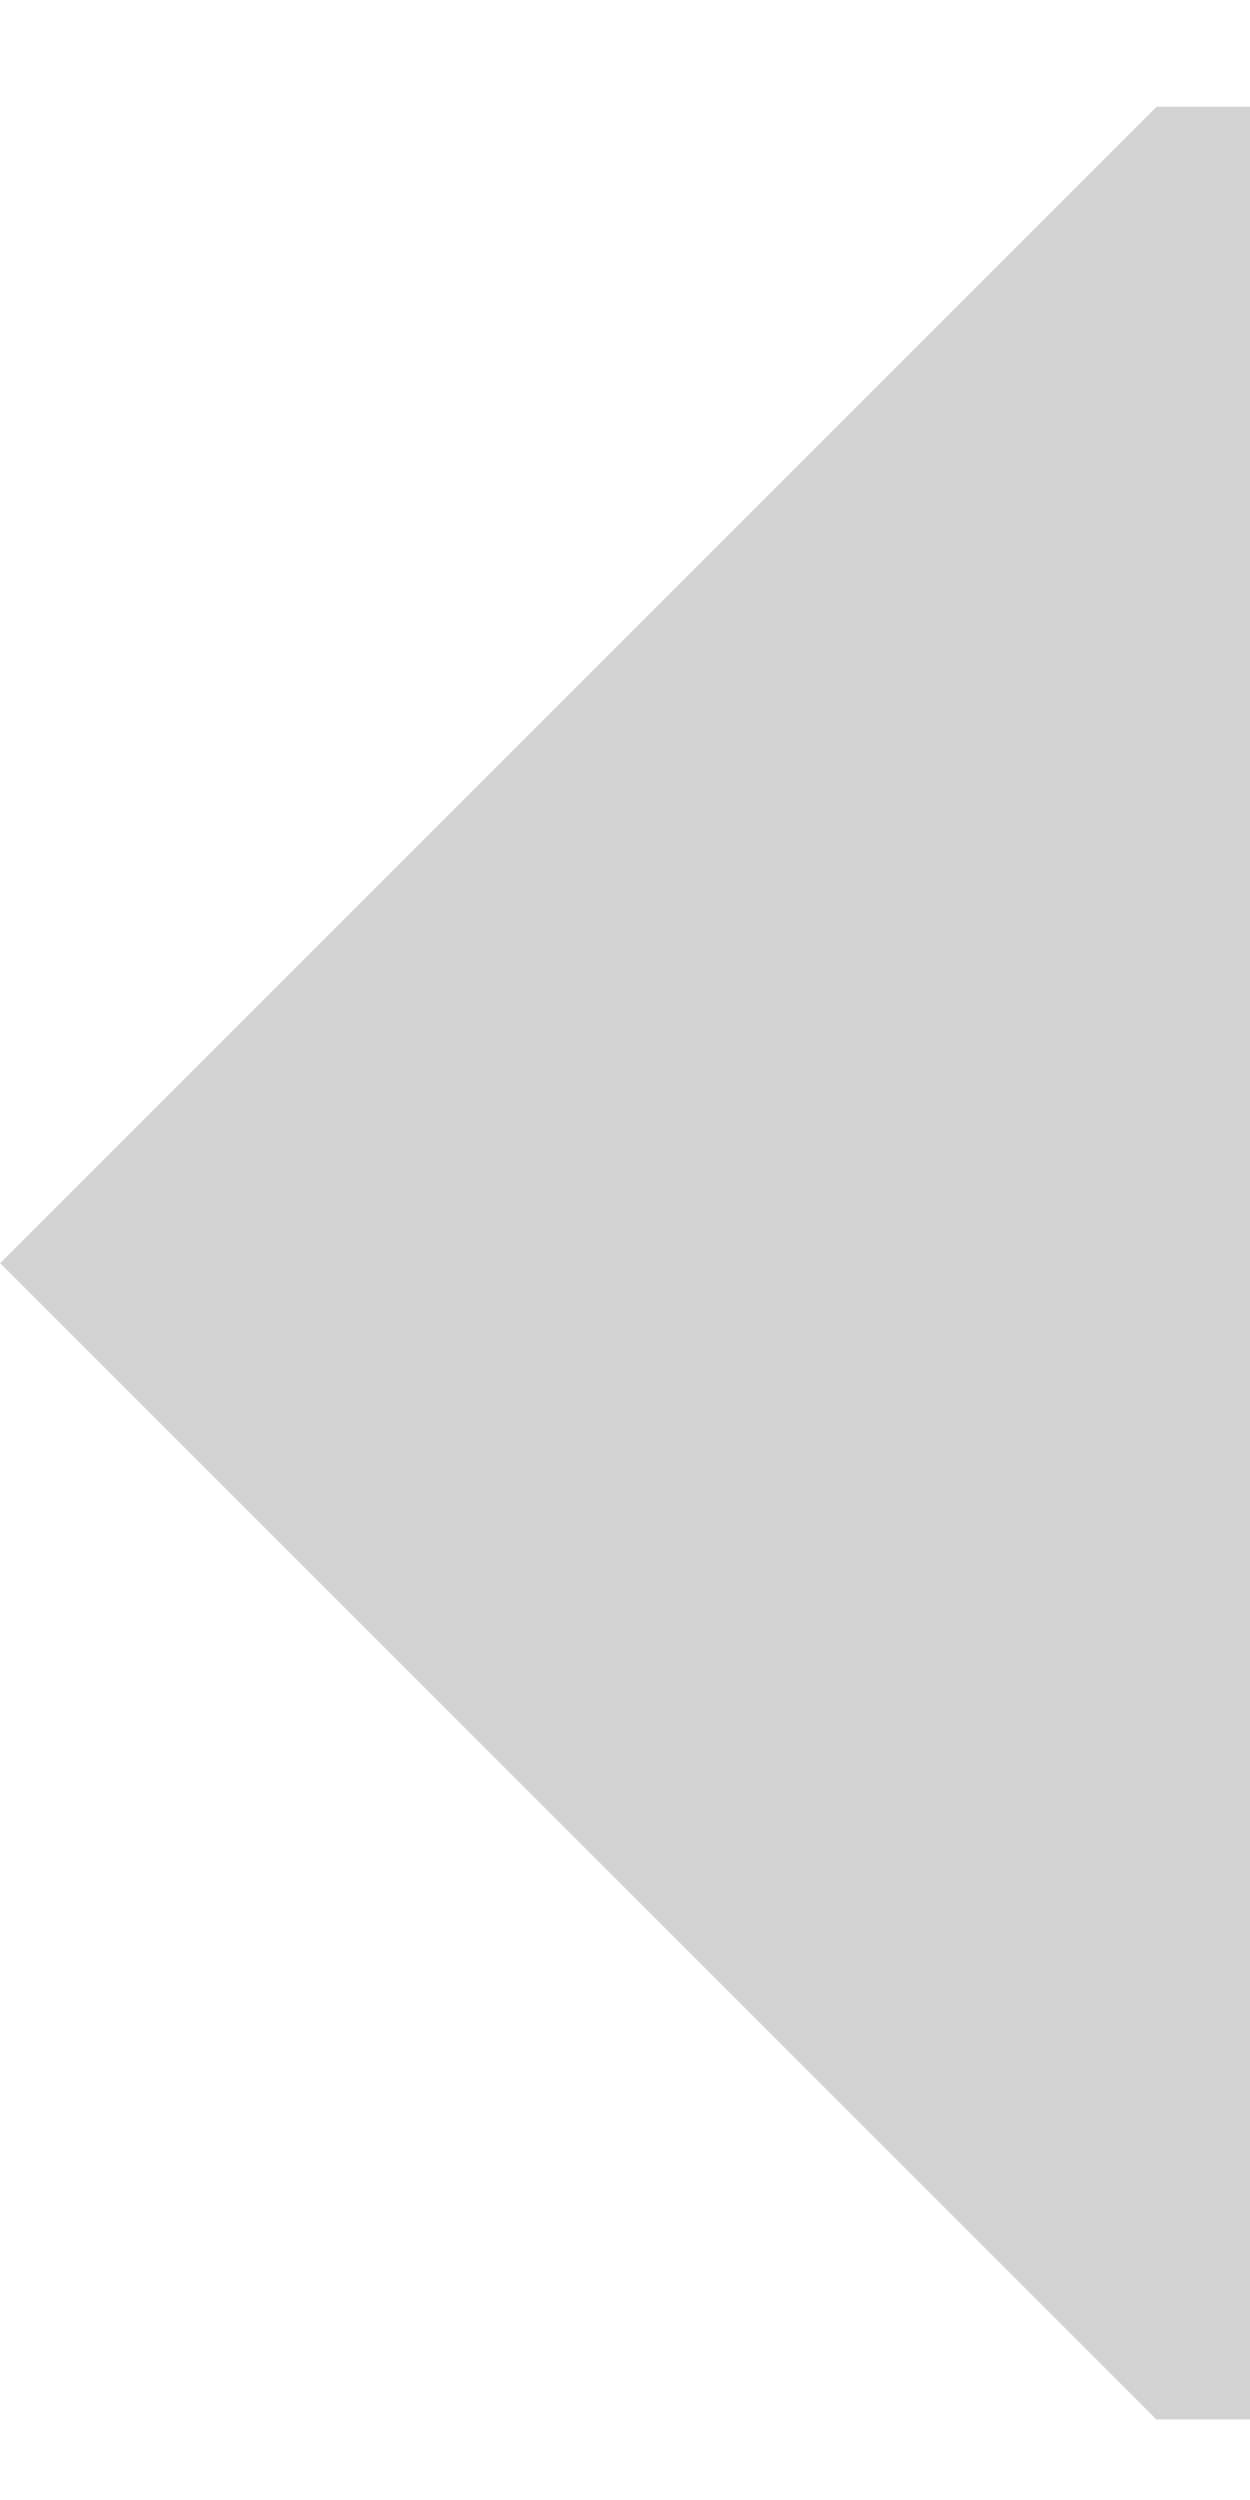
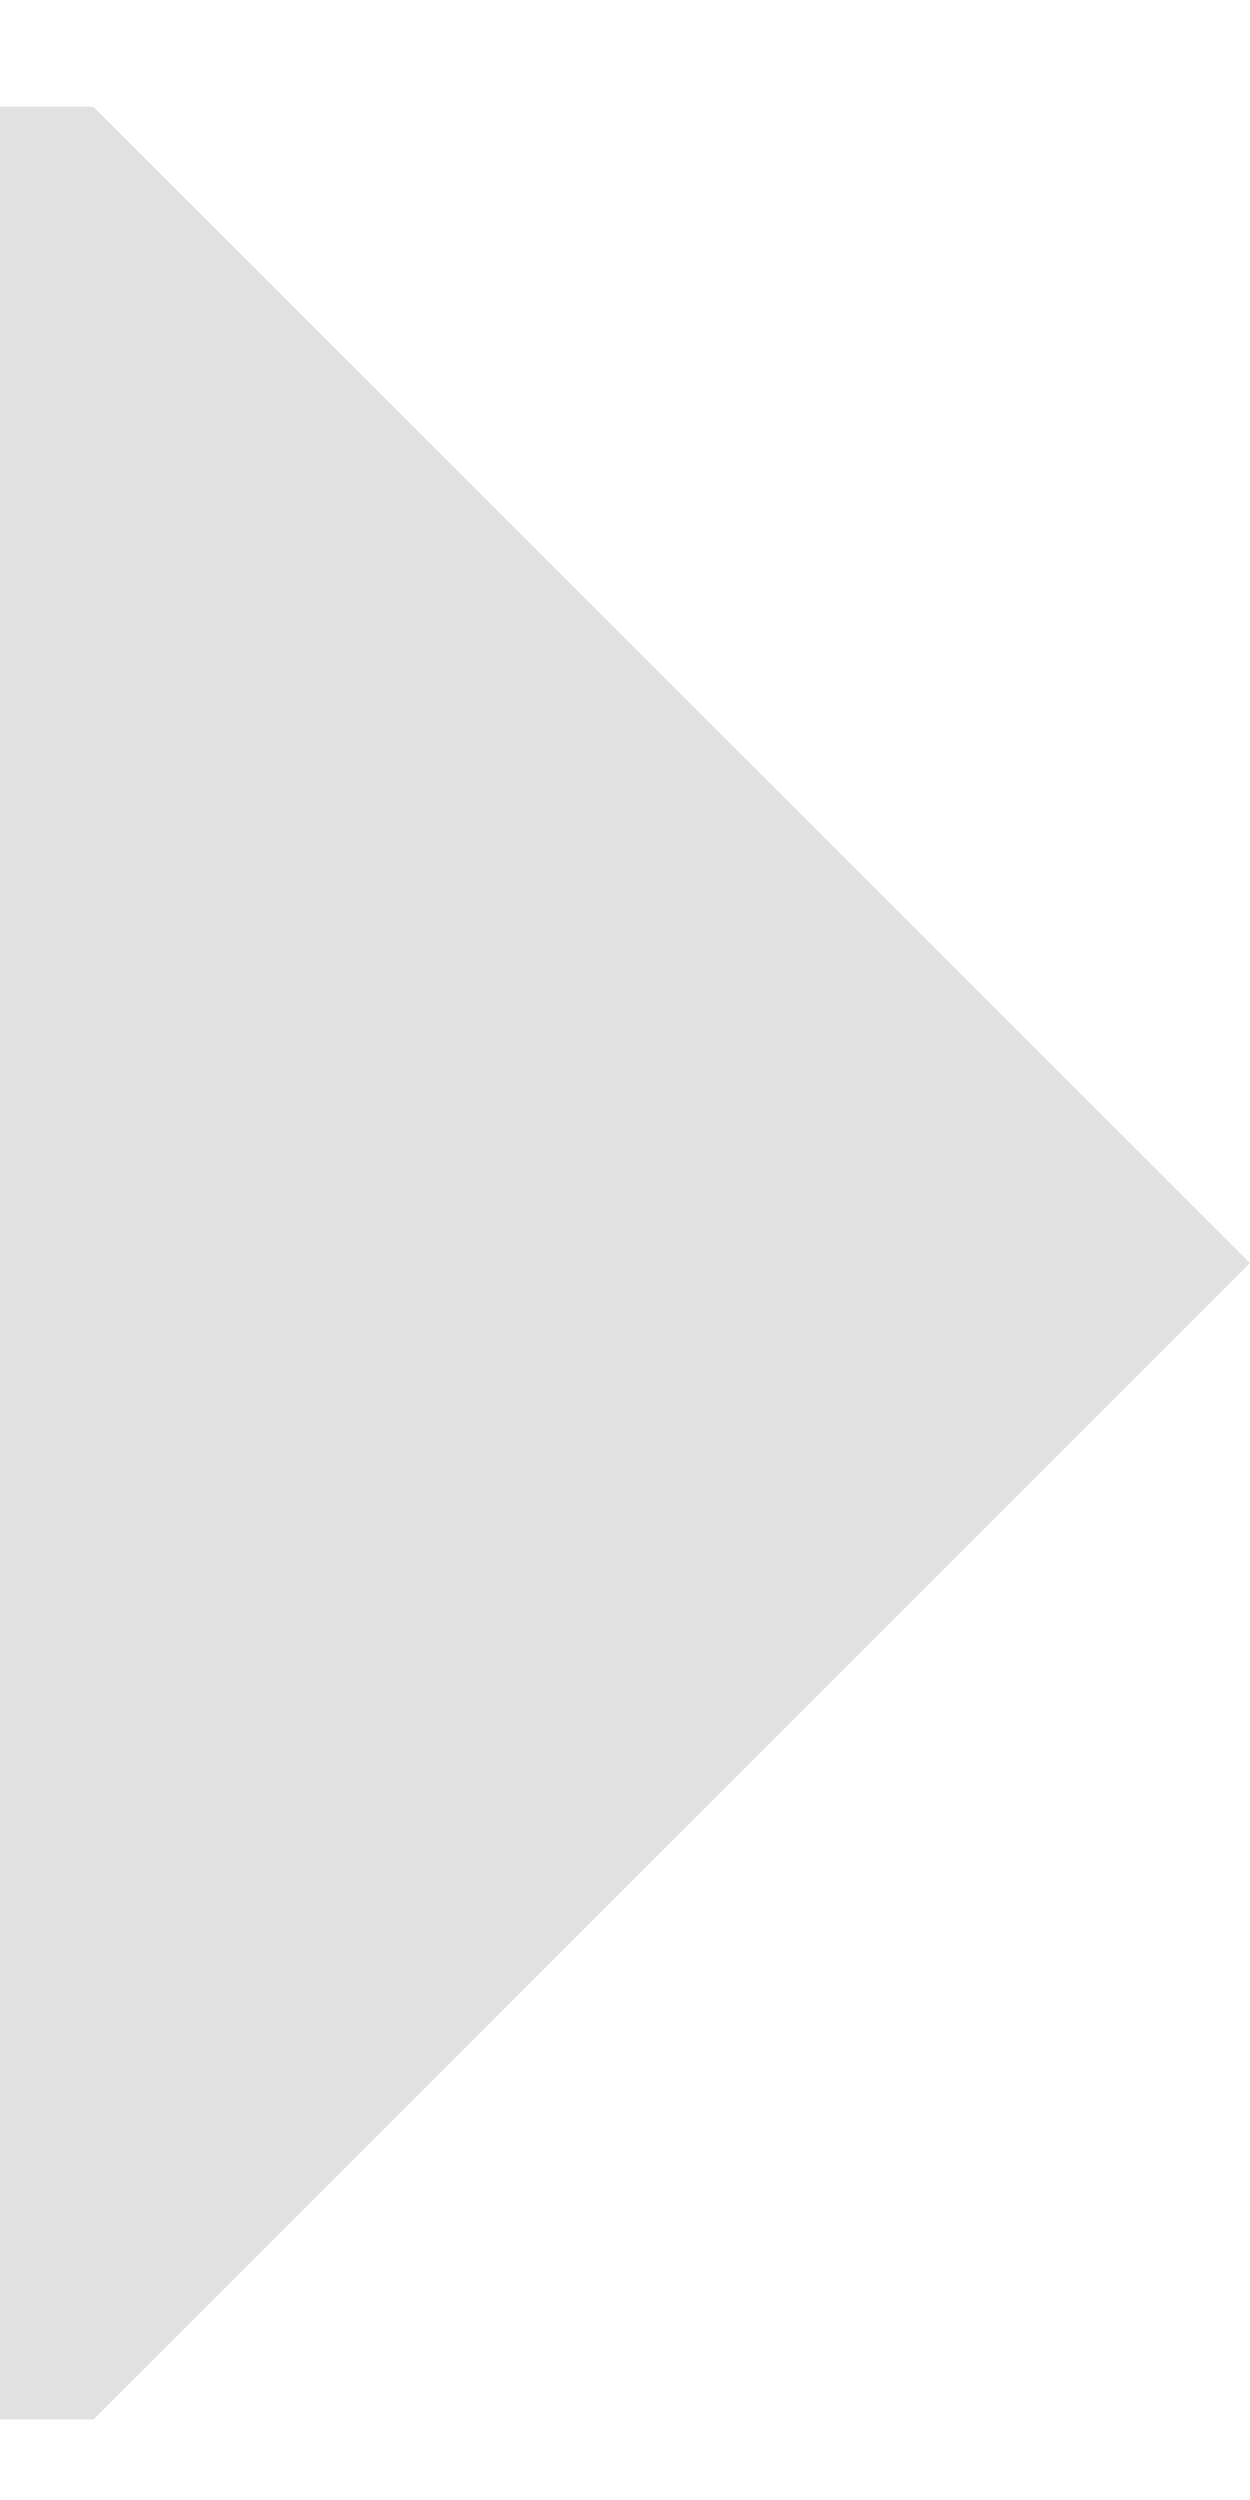
<svg xmlns="http://www.w3.org/2000/svg" width="24" height="48" viewBox="0 0 24 48" id="svg6465" version="1.1">
  <defs id="defs6467" />
  <g id="layer1" transform="translate(0,-1004.362)">
-     <path style="color:#000000;clip-rule:nonzero;display:inline;overflow:visible;visibility:visible;opacity:1;isolation:auto;mix-blend-mode:normal;color-interpolation:sRGB;color-interpolation-filters:linearRGB;solid-color:#000000;solid-opacity:1;fill:#c5c5c5;fill-opacity:0.762;fill-rule:evenodd;stroke:none;stroke-width:0.6;stroke-linecap:butt;stroke-linejoin:miter;stroke-miterlimit:4;stroke-dasharray:none;stroke-dashoffset:0;stroke-opacity:1;marker:none;color-rendering:auto;image-rendering:auto;shape-rendering:auto;text-rendering:auto;enable-background:accumulate" d="m 0,1028.612 22.201,22.202 c 1.491,0 2.789,0 4.282,0 22.379,8e-4 45.052,2e-4 64.189,0 1.493,0 2.791,0 4.282,0 l 22.202,-22.202 -22.21,-22.202 -4.274,0 -64.189,0 -4.274,0 0,0 0,0 -22.202,22.202 z" id="rect4138-5-7-5" />
+     <path style="color:#000000;clip-rule:nonzero;display:inline;overflow:visible;visibility:visible;opacity:1;isolation:auto;mix-blend-mode:normal;color-interpolation:sRGB;color-interpolation-filters:linearRGB;solid-color:#000000;solid-opacity:1;fill:#d8d8d8;fill-opacity:0.762;fill-rule:evenodd;stroke:none;stroke-width:0.6;stroke-linecap:butt;stroke-linejoin:miter;stroke-miterlimit:4;stroke-dasharray:none;stroke-dashoffset:0;stroke-opacity:1;marker:none;color-rendering:auto;image-rendering:auto;shape-rendering:auto;text-rendering:auto;enable-background:accumulate" d="m -93.157,1028.612 22.201,22.202 c 1.491,0 2.789,0 4.282,0 22.379,8e-4 45.052,2e-4 64.189,0 1.493,0 2.791,0 4.282,0 L 24,1028.612 1.79,1006.41 l -4.274,0 -64.189,0 -4.274,0 0,0 0,0 -22.202,22.202 z" id="rect4138-5-7-5" />
  </g>
</svg>
